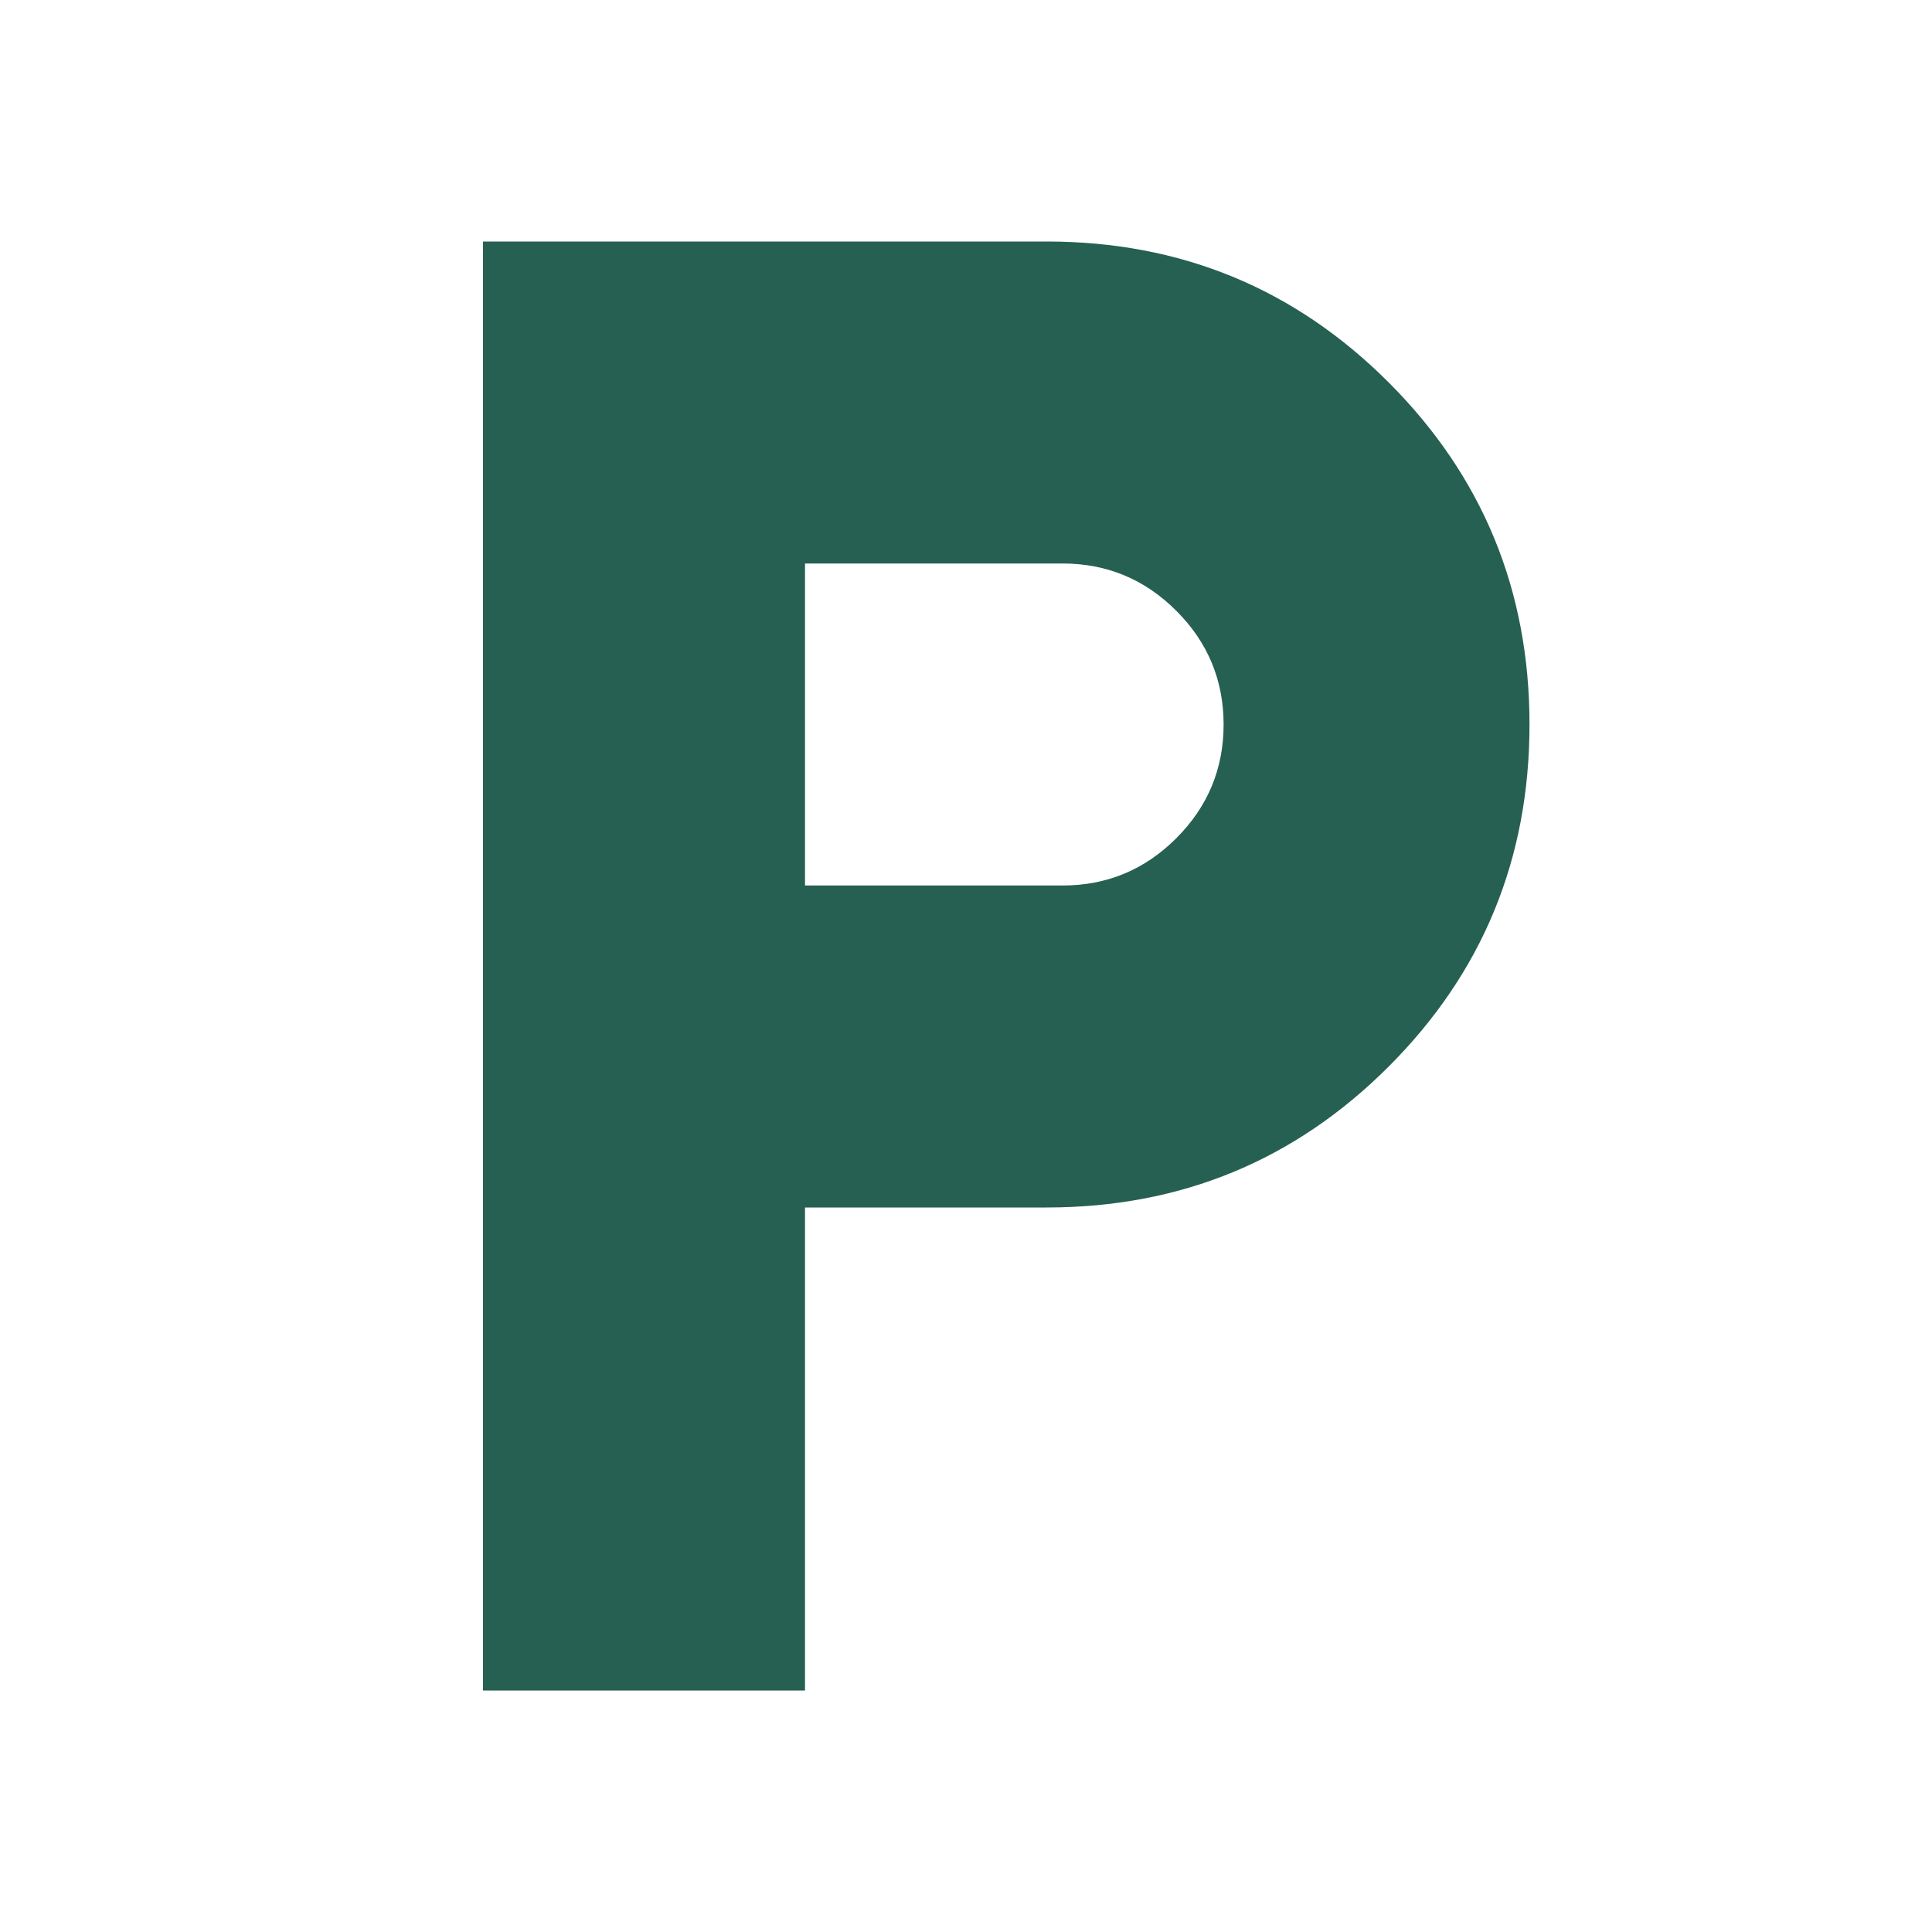
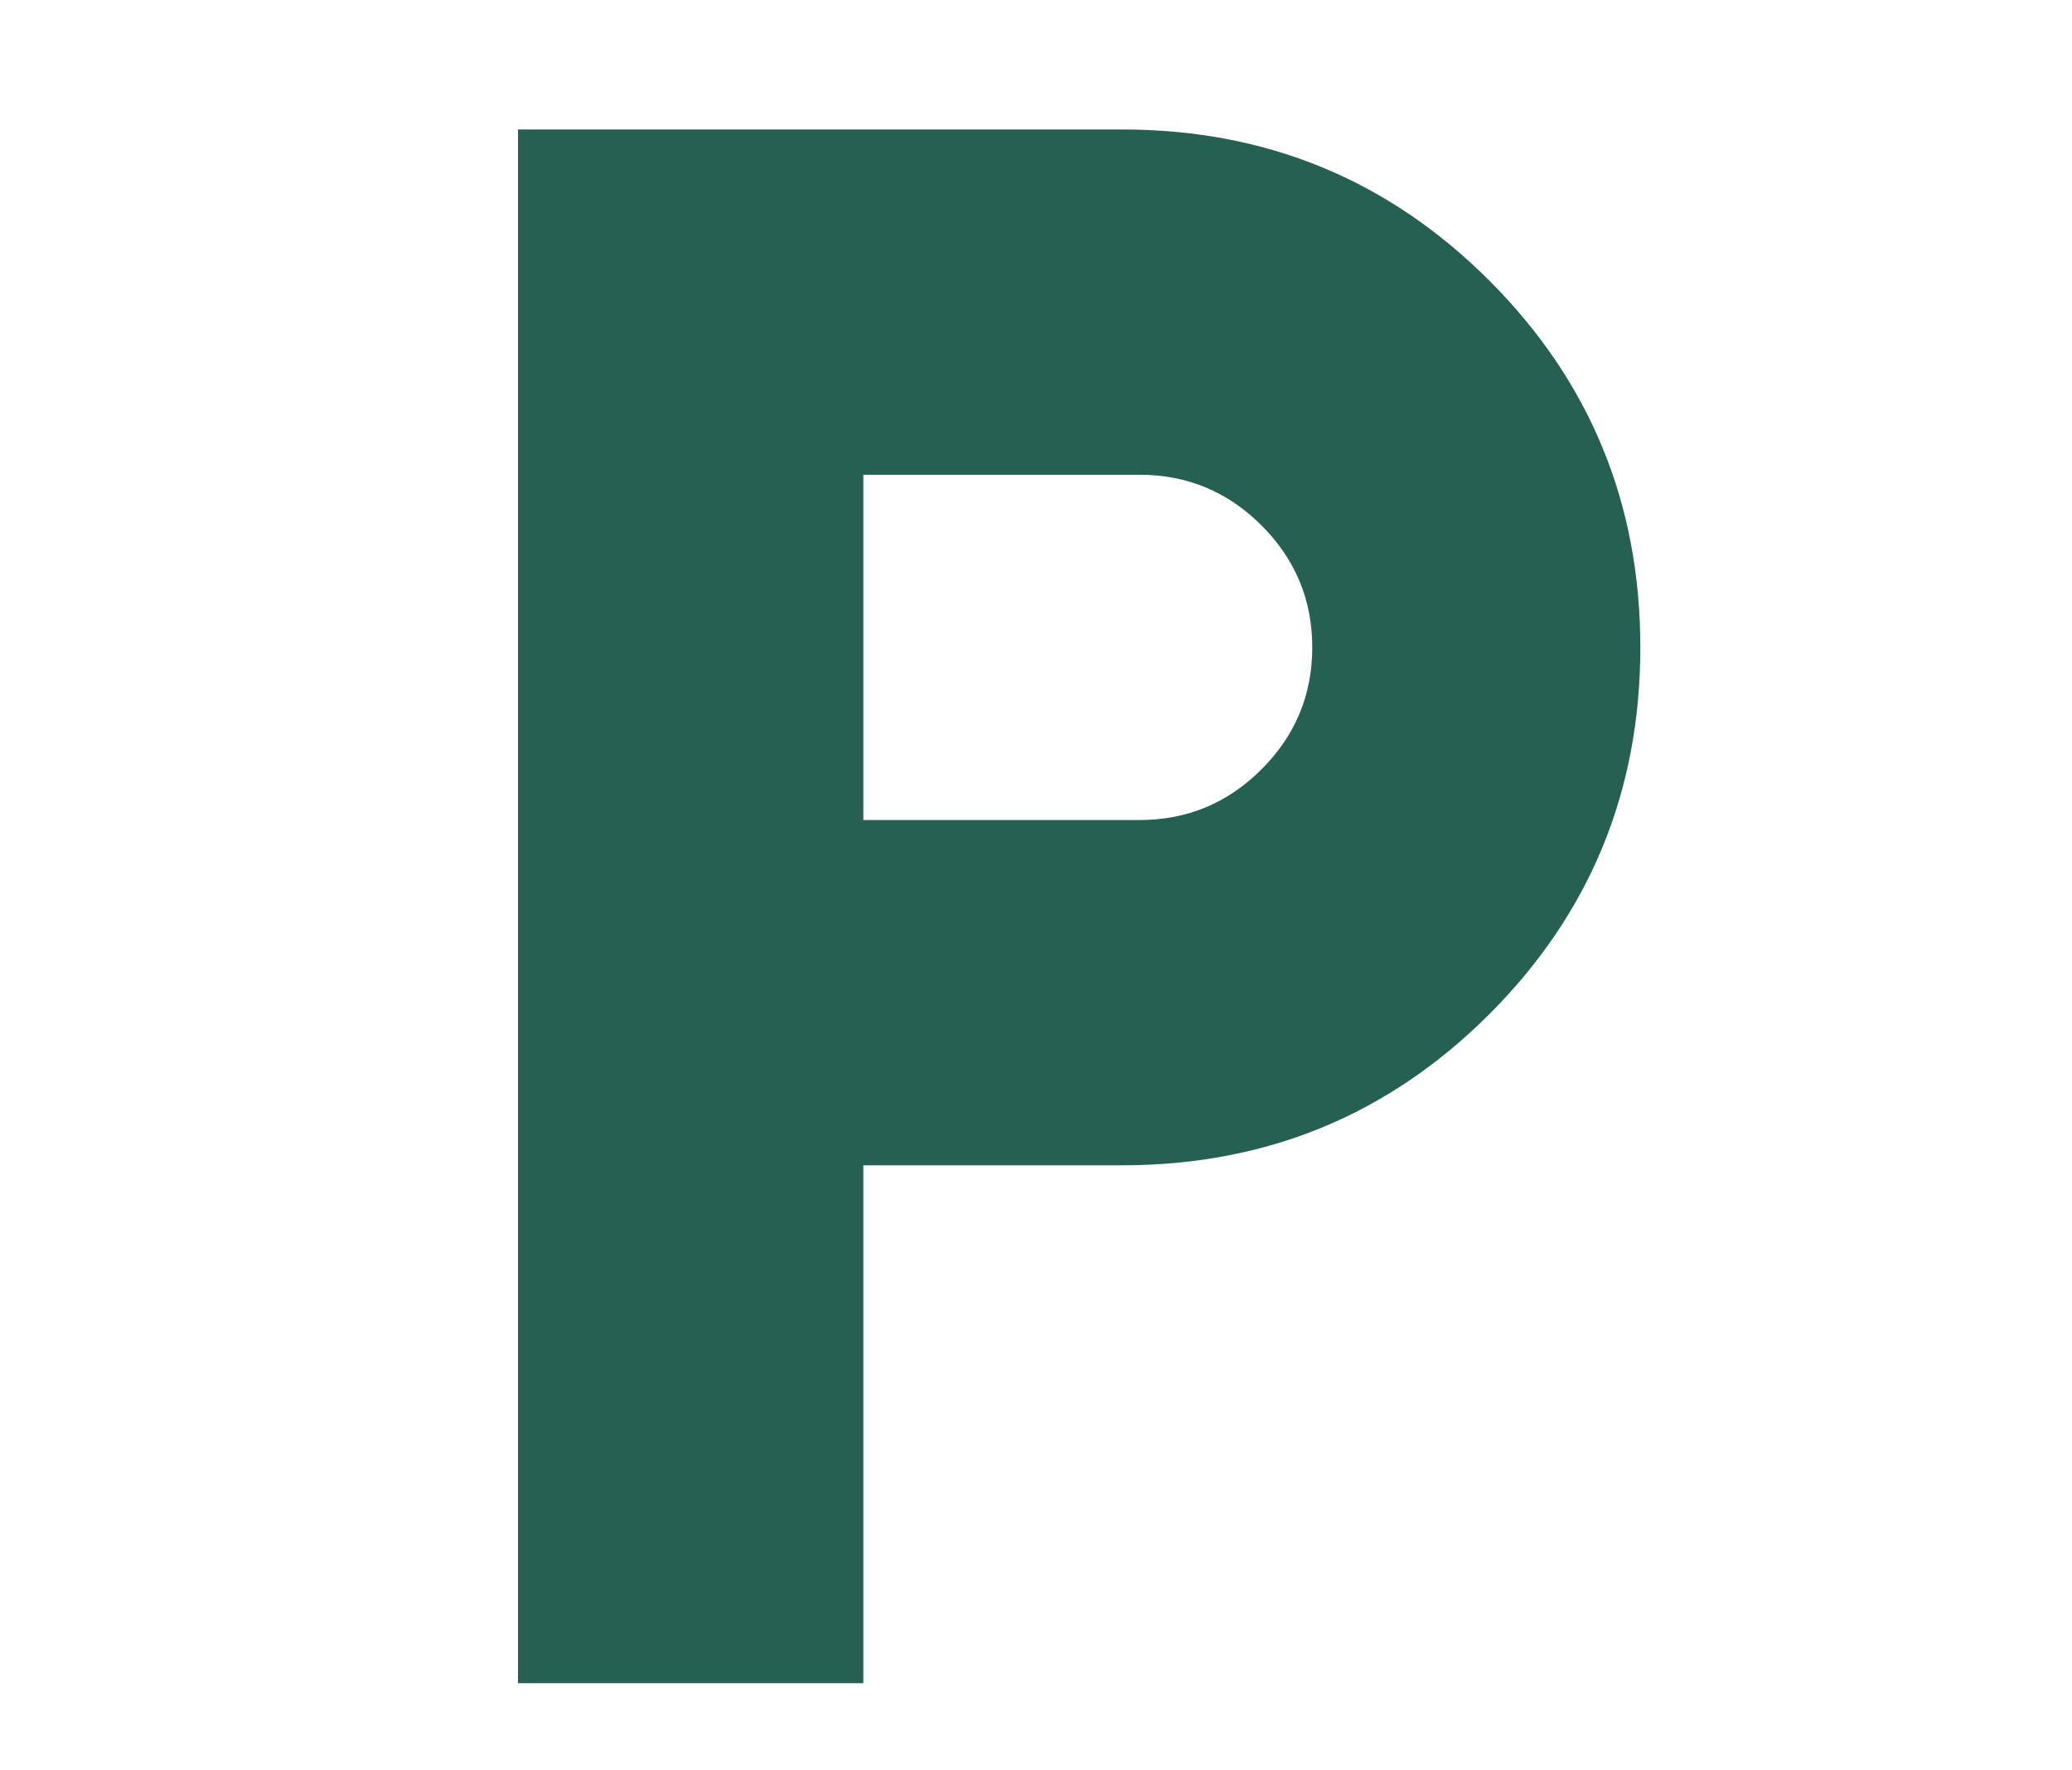
- <svg xmlns="http://www.w3.org/2000/svg" height="16" viewBox="0 -960 960 960" width="16">
+ <svg xmlns="http://www.w3.org/2000/svg" viewBox="0 -900 960 820">
  <path fill="#266052" d="M240-120v-720h280q100 0 170 70t70 170q0 100-70 170t-170 70H400v240H240Zm160-400h128q33 0 56.5-23.5T608-600q0-33-23.5-56.5T528-680H400v160Z" />
</svg>
